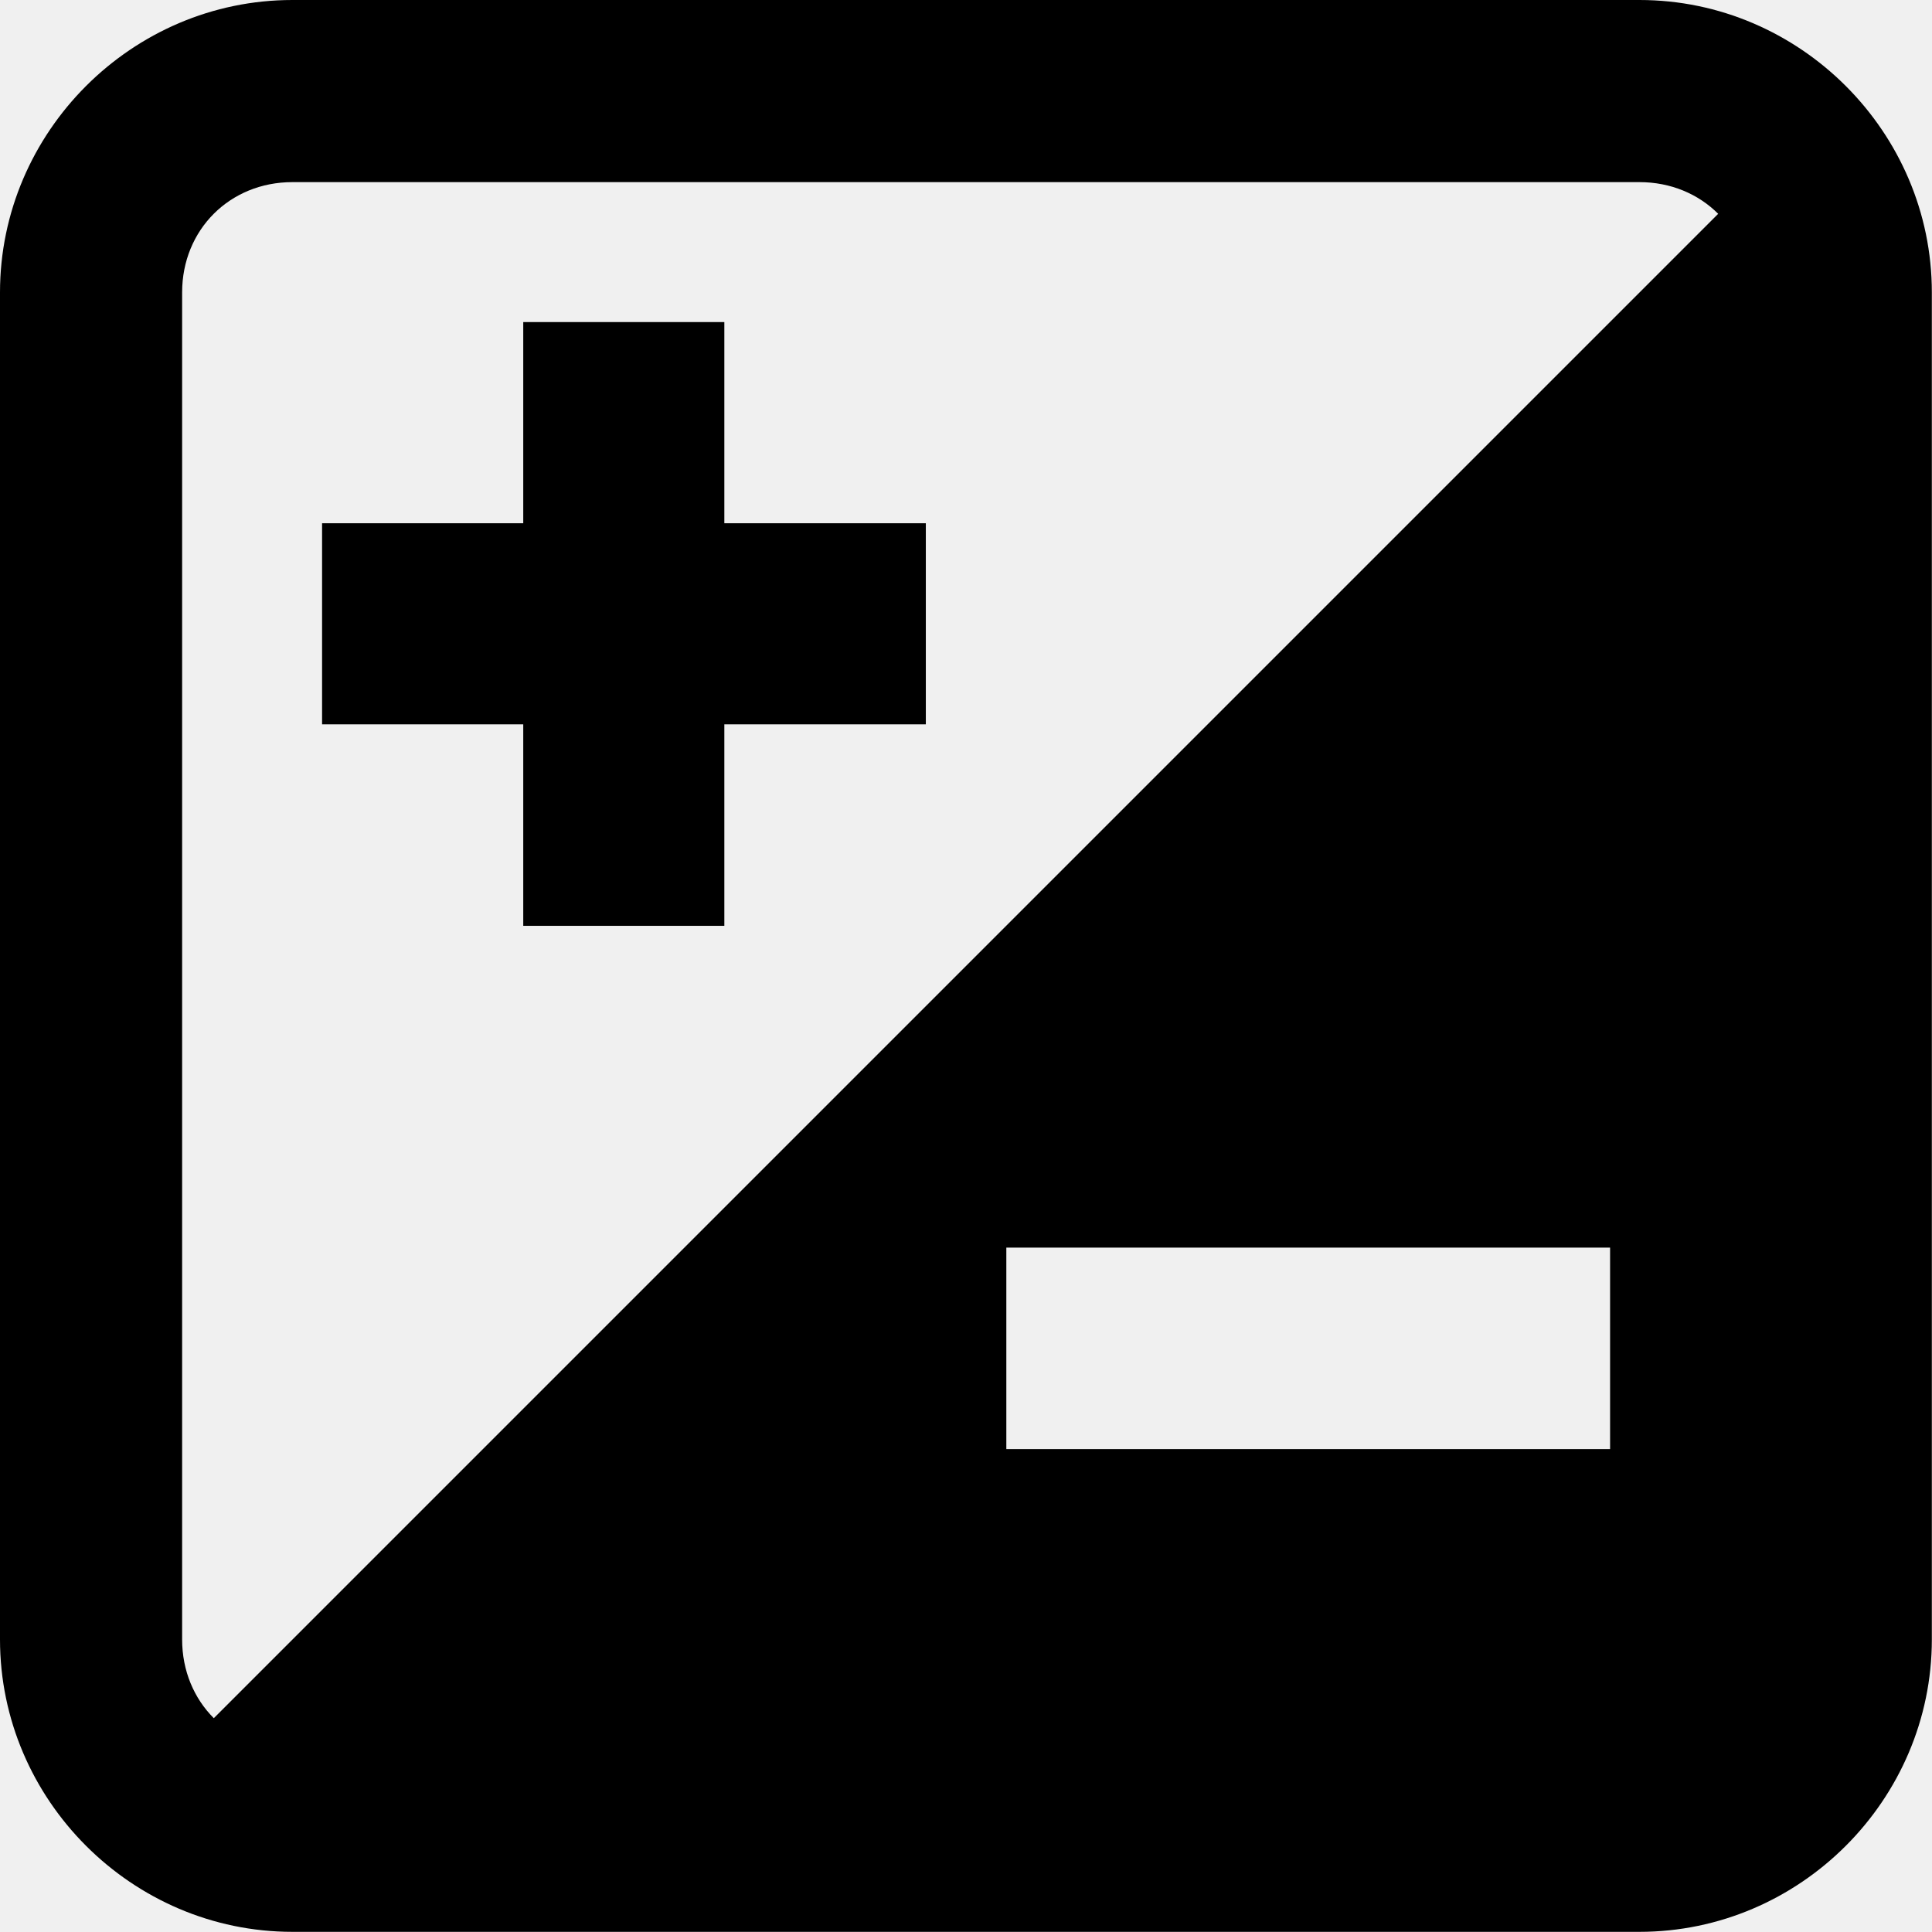
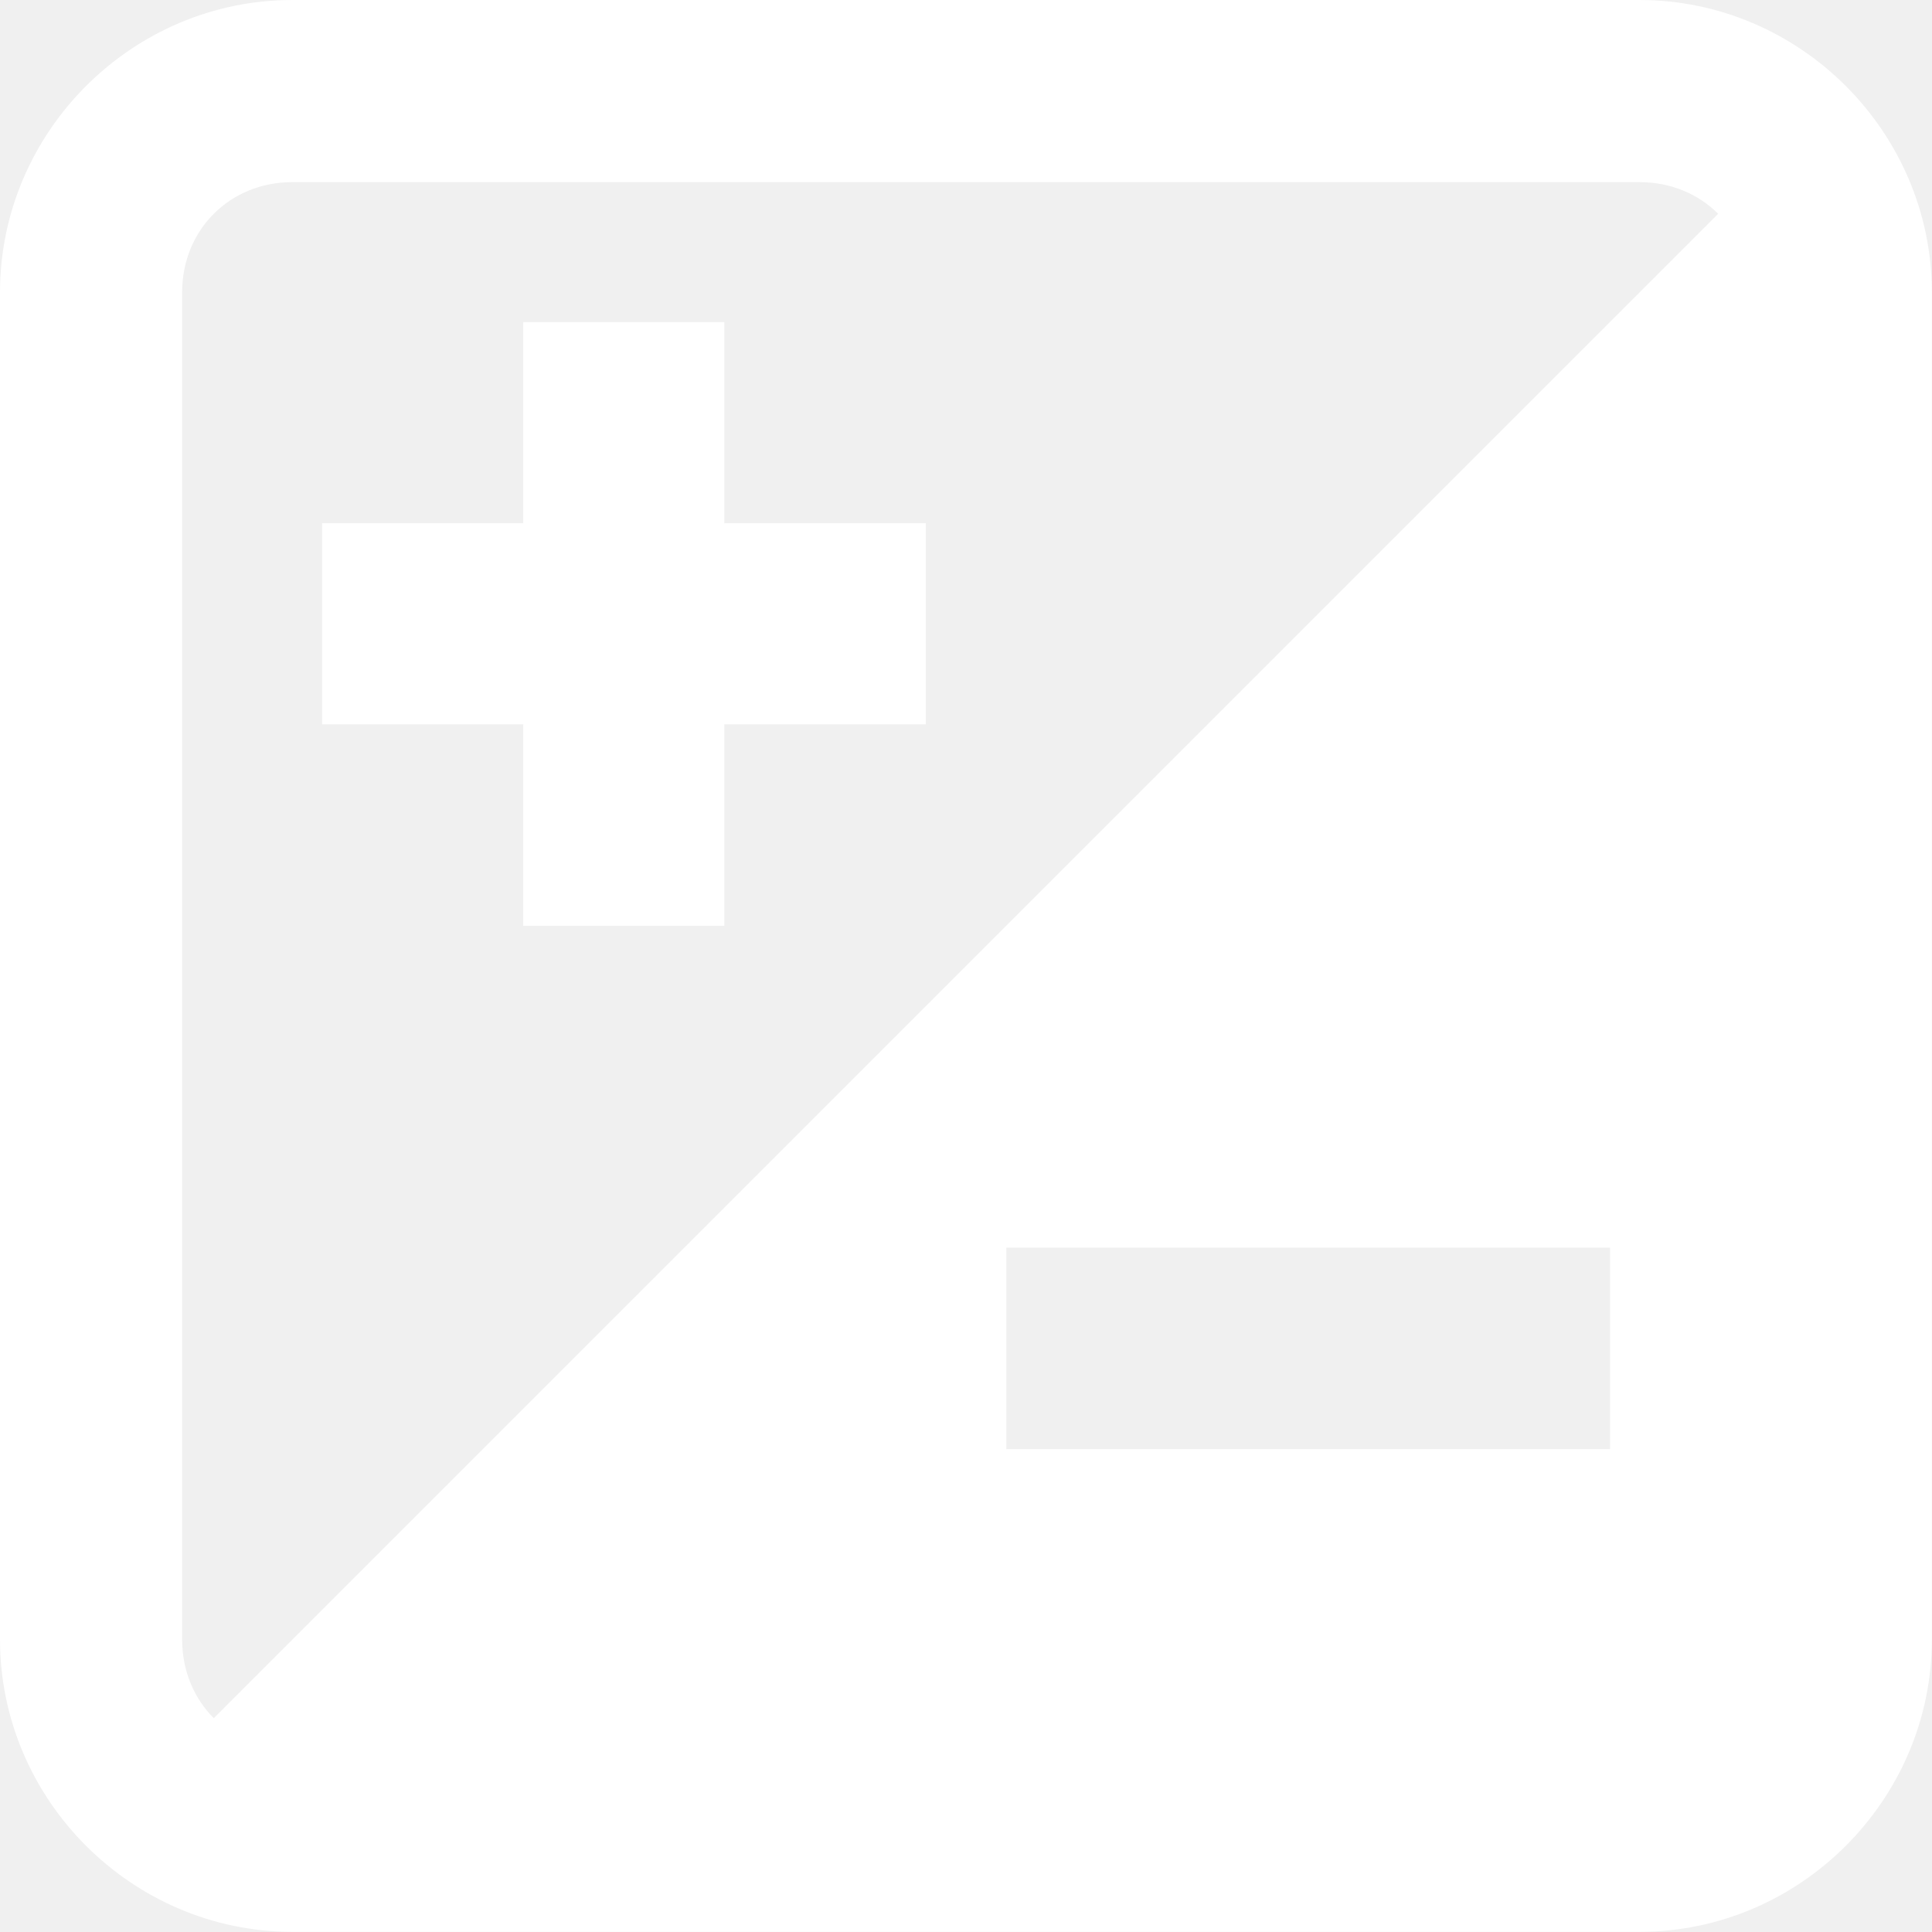
- <svg xmlns="http://www.w3.org/2000/svg" id="svg8" version="1.1" viewBox="0 0 12.7 12.7" height="48" width="48">
+ <svg xmlns="http://www.w3.org/2000/svg" width="48" height="48" viewBox="0 0 12.7 12.7" version="1.1" id="svg8">
  <defs id="defs2">
-     <marker style="overflow:visible" id="Arrow1Lstart" refX="0.0" refY="0.0" orient="auto">
-       <path transform="scale(0.8) translate(12.5,0)" style="fill-rule:evenodd;stroke:#000000;stroke-width:1.0pt" d="M 0.0,0.0 L 5.0,-5.0 L -12.5,0.0 L 5.0,5.0 L 0.0,0.0 z " id="path835" />
+     <marker orient="auto" refY="0.0" refX="0.0" id="Arrow1Lstart" style="overflow:visible">
+       <path id="path835" d="M 0.0,0.0 L 5.0,-5.0 L -12.5,0.0 L 5.0,5.0 L 0.0,0.0 z " style="fill-rule:evenodd;stroke:#000000;stroke-width:1.0pt" transform="scale(0.8) translate(12.5,0)" />
    </marker>
  </defs>
  <g id="layer1">
-     <path transform="scale(0.2645833)" d="M 7.264 0 C 3.278 0 -5.9211895e-16 3.278 0 7.264 L 0 40.732 C 0 44.718 3.279 47.996 7.264 47.996 L 40.732 47.996 C 44.718 47.996 47.996 44.718 47.996 40.732 L 47.996 7.264 C 47.996 3.278 44.718 -2.9605947e-15 40.732 0 L 7.264 0 z M 7.264 4.525 L 40.732 4.525 C 41.511 4.525 42.197 4.821 42.688 5.312 L 5.312 42.688 C 4.821 42.197 4.525 41.511 4.525 40.732 L 4.525 7.264 C 4.525 5.709 5.709 4.525 7.264 4.525 z M 25.002 30.996 L 40.002 30.996 L 40.002 36.002 L 25.002 36.002 L 25.002 30.996 z " style="color:#000000;font-style:normal;font-variant:normal;font-weight:normal;font-stretch:normal;font-size:medium;line-height:normal;font-family:sans-serif;font-variant-ligatures:normal;font-variant-position:normal;font-variant-caps:normal;font-variant-numeric:normal;font-variant-alternates:normal;font-variant-east-asian:normal;font-feature-settings:normal;font-variation-settings:normal;text-indent:0;text-align:start;text-decoration:none;text-decoration-line:none;text-decoration-style:solid;text-decoration-color:#000000;letter-spacing:normal;word-spacing:normal;text-transform:none;writing-mode:lr-tb;direction:ltr;text-orientation:mixed;dominant-baseline:auto;baseline-shift:baseline;text-anchor:start;white-space:normal;shape-padding:0;shape-margin:0;inline-size:0;clip-rule:nonzero;display:inline;overflow:visible;visibility:visible;opacity:1;isolation:auto;mix-blend-mode:normal;color-interpolation:sRGB;color-interpolation-filters:linearRGB;solid-color:#000000;solid-opacity:1;vector-effect:none;fill:#000000;fill-opacity:1;fill-rule:nonzero;stroke:none;stroke-width:4.528;stroke-linecap:square;stroke-linejoin:miter;stroke-miterlimit:4;stroke-dasharray:none;stroke-dashoffset:0;stroke-opacity:1;color-rendering:auto;image-rendering:auto;shape-rendering:auto;text-rendering:auto;enable-background:accumulate;stop-color:#000000;stop-opacity:1" id="path1159" />
-     <path transform="scale(0.2645833)" d="M 13 8.002 L 13 13 L 8.002 13 L 8.002 17.996 L 13 17.996 L 13 23.002 L 17.996 23.002 L 17.996 17.996 L 23.002 17.996 L 23.002 13 L 17.996 13 L 17.996 8.002 L 13 8.002 z " style="color:#000000;font-style:normal;font-variant:normal;font-weight:normal;font-stretch:normal;font-size:medium;line-height:normal;font-family:sans-serif;font-variant-ligatures:normal;font-variant-position:normal;font-variant-caps:normal;font-variant-numeric:normal;font-variant-alternates:normal;font-variant-east-asian:normal;font-feature-settings:normal;font-variation-settings:normal;text-indent:0;text-align:start;text-decoration:none;text-decoration-line:none;text-decoration-style:solid;text-decoration-color:#000000;letter-spacing:normal;word-spacing:normal;text-transform:none;writing-mode:lr-tb;direction:ltr;text-orientation:mixed;dominant-baseline:auto;baseline-shift:baseline;text-anchor:start;white-space:normal;shape-padding:0;shape-margin:0;inline-size:0;clip-rule:nonzero;display:inline;overflow:visible;visibility:visible;opacity:1;isolation:auto;mix-blend-mode:normal;color-interpolation:sRGB;color-interpolation-filters:linearRGB;solid-color:#000000;solid-opacity:1;vector-effect:none;fill:#000000;fill-opacity:1;fill-rule:nonzero;stroke:none;stroke-width:5;stroke-linecap:butt;stroke-linejoin:miter;stroke-miterlimit:4;stroke-dasharray:none;stroke-dashoffset:0;stroke-opacity:1;color-rendering:auto;image-rendering:auto;shape-rendering:auto;text-rendering:auto;enable-background:accumulate;stop-color:#000000;stop-opacity:1" id="path1179" />
+     <path id="path1159" style="color:#000000;font-style:normal;font-variant:normal;font-weight:normal;font-stretch:normal;font-size:medium;line-height:normal;font-family:sans-serif;font-variant-ligatures:normal;font-variant-position:normal;font-variant-caps:normal;font-variant-numeric:normal;font-variant-alternates:normal;font-variant-east-asian:normal;font-feature-settings:normal;font-variation-settings:normal;text-indent:0;text-align:start;text-decoration:none;text-decoration-line:none;text-decoration-style:solid;text-decoration-color:#000000;letter-spacing:normal;word-spacing:normal;text-transform:none;writing-mode:lr-tb;direction:ltr;text-orientation:mixed;dominant-baseline:auto;baseline-shift:baseline;text-anchor:start;white-space:normal;shape-padding:0;shape-margin:0;inline-size:0;clip-rule:nonzero;display:inline;overflow:visible;visibility:visible;opacity:1;isolation:auto;mix-blend-mode:normal;color-interpolation:sRGB;color-interpolation-filters:linearRGB;solid-color:#000000;solid-opacity:1;vector-effect:none;fill:#ffffff;fill-opacity:1;fill-rule:nonzero;stroke:none;stroke-width:4.528;stroke-linecap:square;stroke-linejoin:miter;stroke-miterlimit:4;stroke-dasharray:none;stroke-dashoffset:0;stroke-opacity:1;color-rendering:auto;image-rendering:auto;shape-rendering:auto;text-rendering:auto;enable-background:accumulate;stop-color:#000000;stop-opacity:1" d="M 7.264 0 C 3.278 0 -5.9211895e-16 3.278 0 7.264 L 0 40.732 C 0 44.718 3.279 47.996 7.264 47.996 L 40.732 47.996 C 44.718 47.996 47.996 44.718 47.996 40.732 L 47.996 7.264 C 47.996 3.278 44.718 -2.9605947e-15 40.732 0 L 7.264 0 z M 7.264 4.525 L 40.732 4.525 C 41.511 4.525 42.197 4.821 42.688 5.312 L 5.312 42.688 C 4.821 42.197 4.525 41.511 4.525 40.732 L 4.525 7.264 C 4.525 5.709 5.709 4.525 7.264 4.525 z M 25.002 30.996 L 40.002 30.996 L 40.002 36.002 L 25.002 36.002 L 25.002 30.996 z " transform="scale(0.2645833)" />
+     <path id="path1179" style="color:#000000;font-style:normal;font-variant:normal;font-weight:normal;font-stretch:normal;font-size:medium;line-height:normal;font-family:sans-serif;font-variant-ligatures:normal;font-variant-position:normal;font-variant-caps:normal;font-variant-numeric:normal;font-variant-alternates:normal;font-variant-east-asian:normal;font-feature-settings:normal;font-variation-settings:normal;text-indent:0;text-align:start;text-decoration:none;text-decoration-line:none;text-decoration-style:solid;text-decoration-color:#000000;letter-spacing:normal;word-spacing:normal;text-transform:none;writing-mode:lr-tb;direction:ltr;text-orientation:mixed;dominant-baseline:auto;baseline-shift:baseline;text-anchor:start;white-space:normal;shape-padding:0;shape-margin:0;inline-size:0;clip-rule:nonzero;display:inline;overflow:visible;visibility:visible;opacity:1;isolation:auto;mix-blend-mode:normal;color-interpolation:sRGB;color-interpolation-filters:linearRGB;solid-color:#000000;solid-opacity:1;vector-effect:none;fill:#ffffff;fill-opacity:1;fill-rule:nonzero;stroke:none;stroke-width:5;stroke-linecap:butt;stroke-linejoin:miter;stroke-miterlimit:4;stroke-dasharray:none;stroke-dashoffset:0;stroke-opacity:1;color-rendering:auto;image-rendering:auto;shape-rendering:auto;text-rendering:auto;enable-background:accumulate;stop-color:#000000;stop-opacity:1" d="M 13 8.002 L 13 13 L 8.002 13 L 8.002 17.996 L 13 17.996 L 13 23.002 L 17.996 23.002 L 17.996 17.996 L 23.002 17.996 L 23.002 13 L 17.996 13 L 17.996 8.002 L 13 8.002 z " transform="scale(0.2645833)" />
  </g>
</svg>
